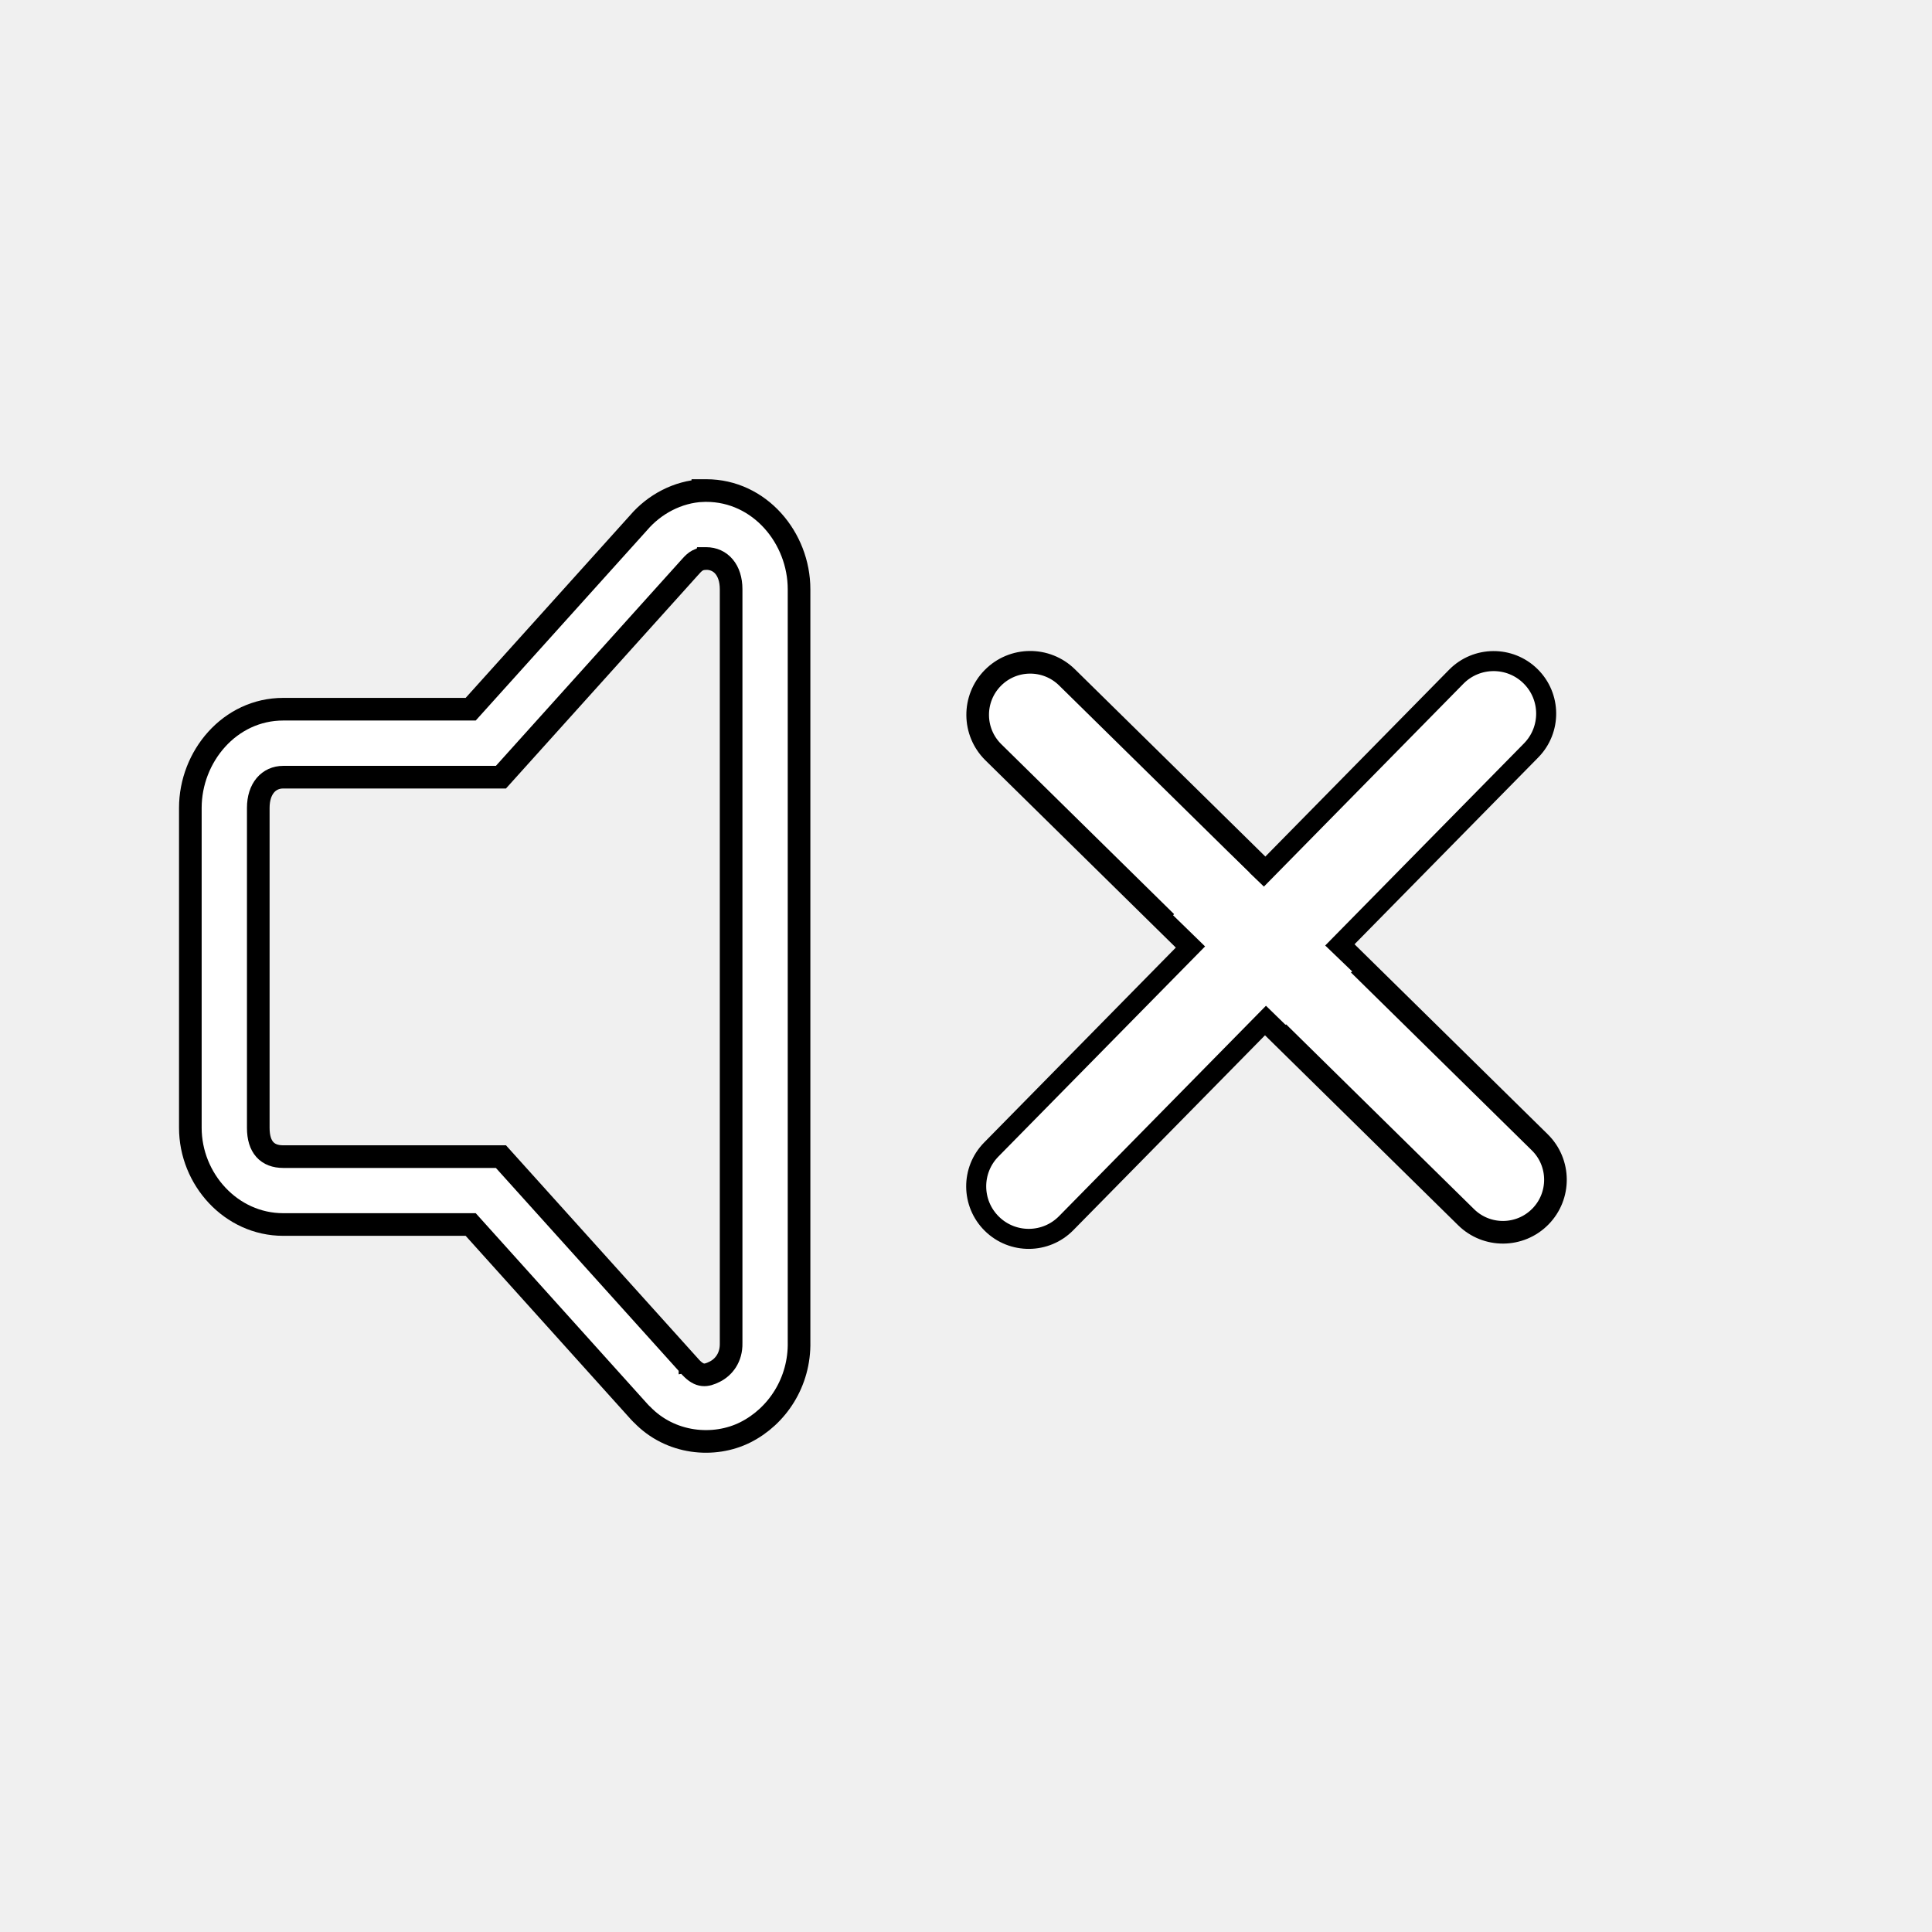
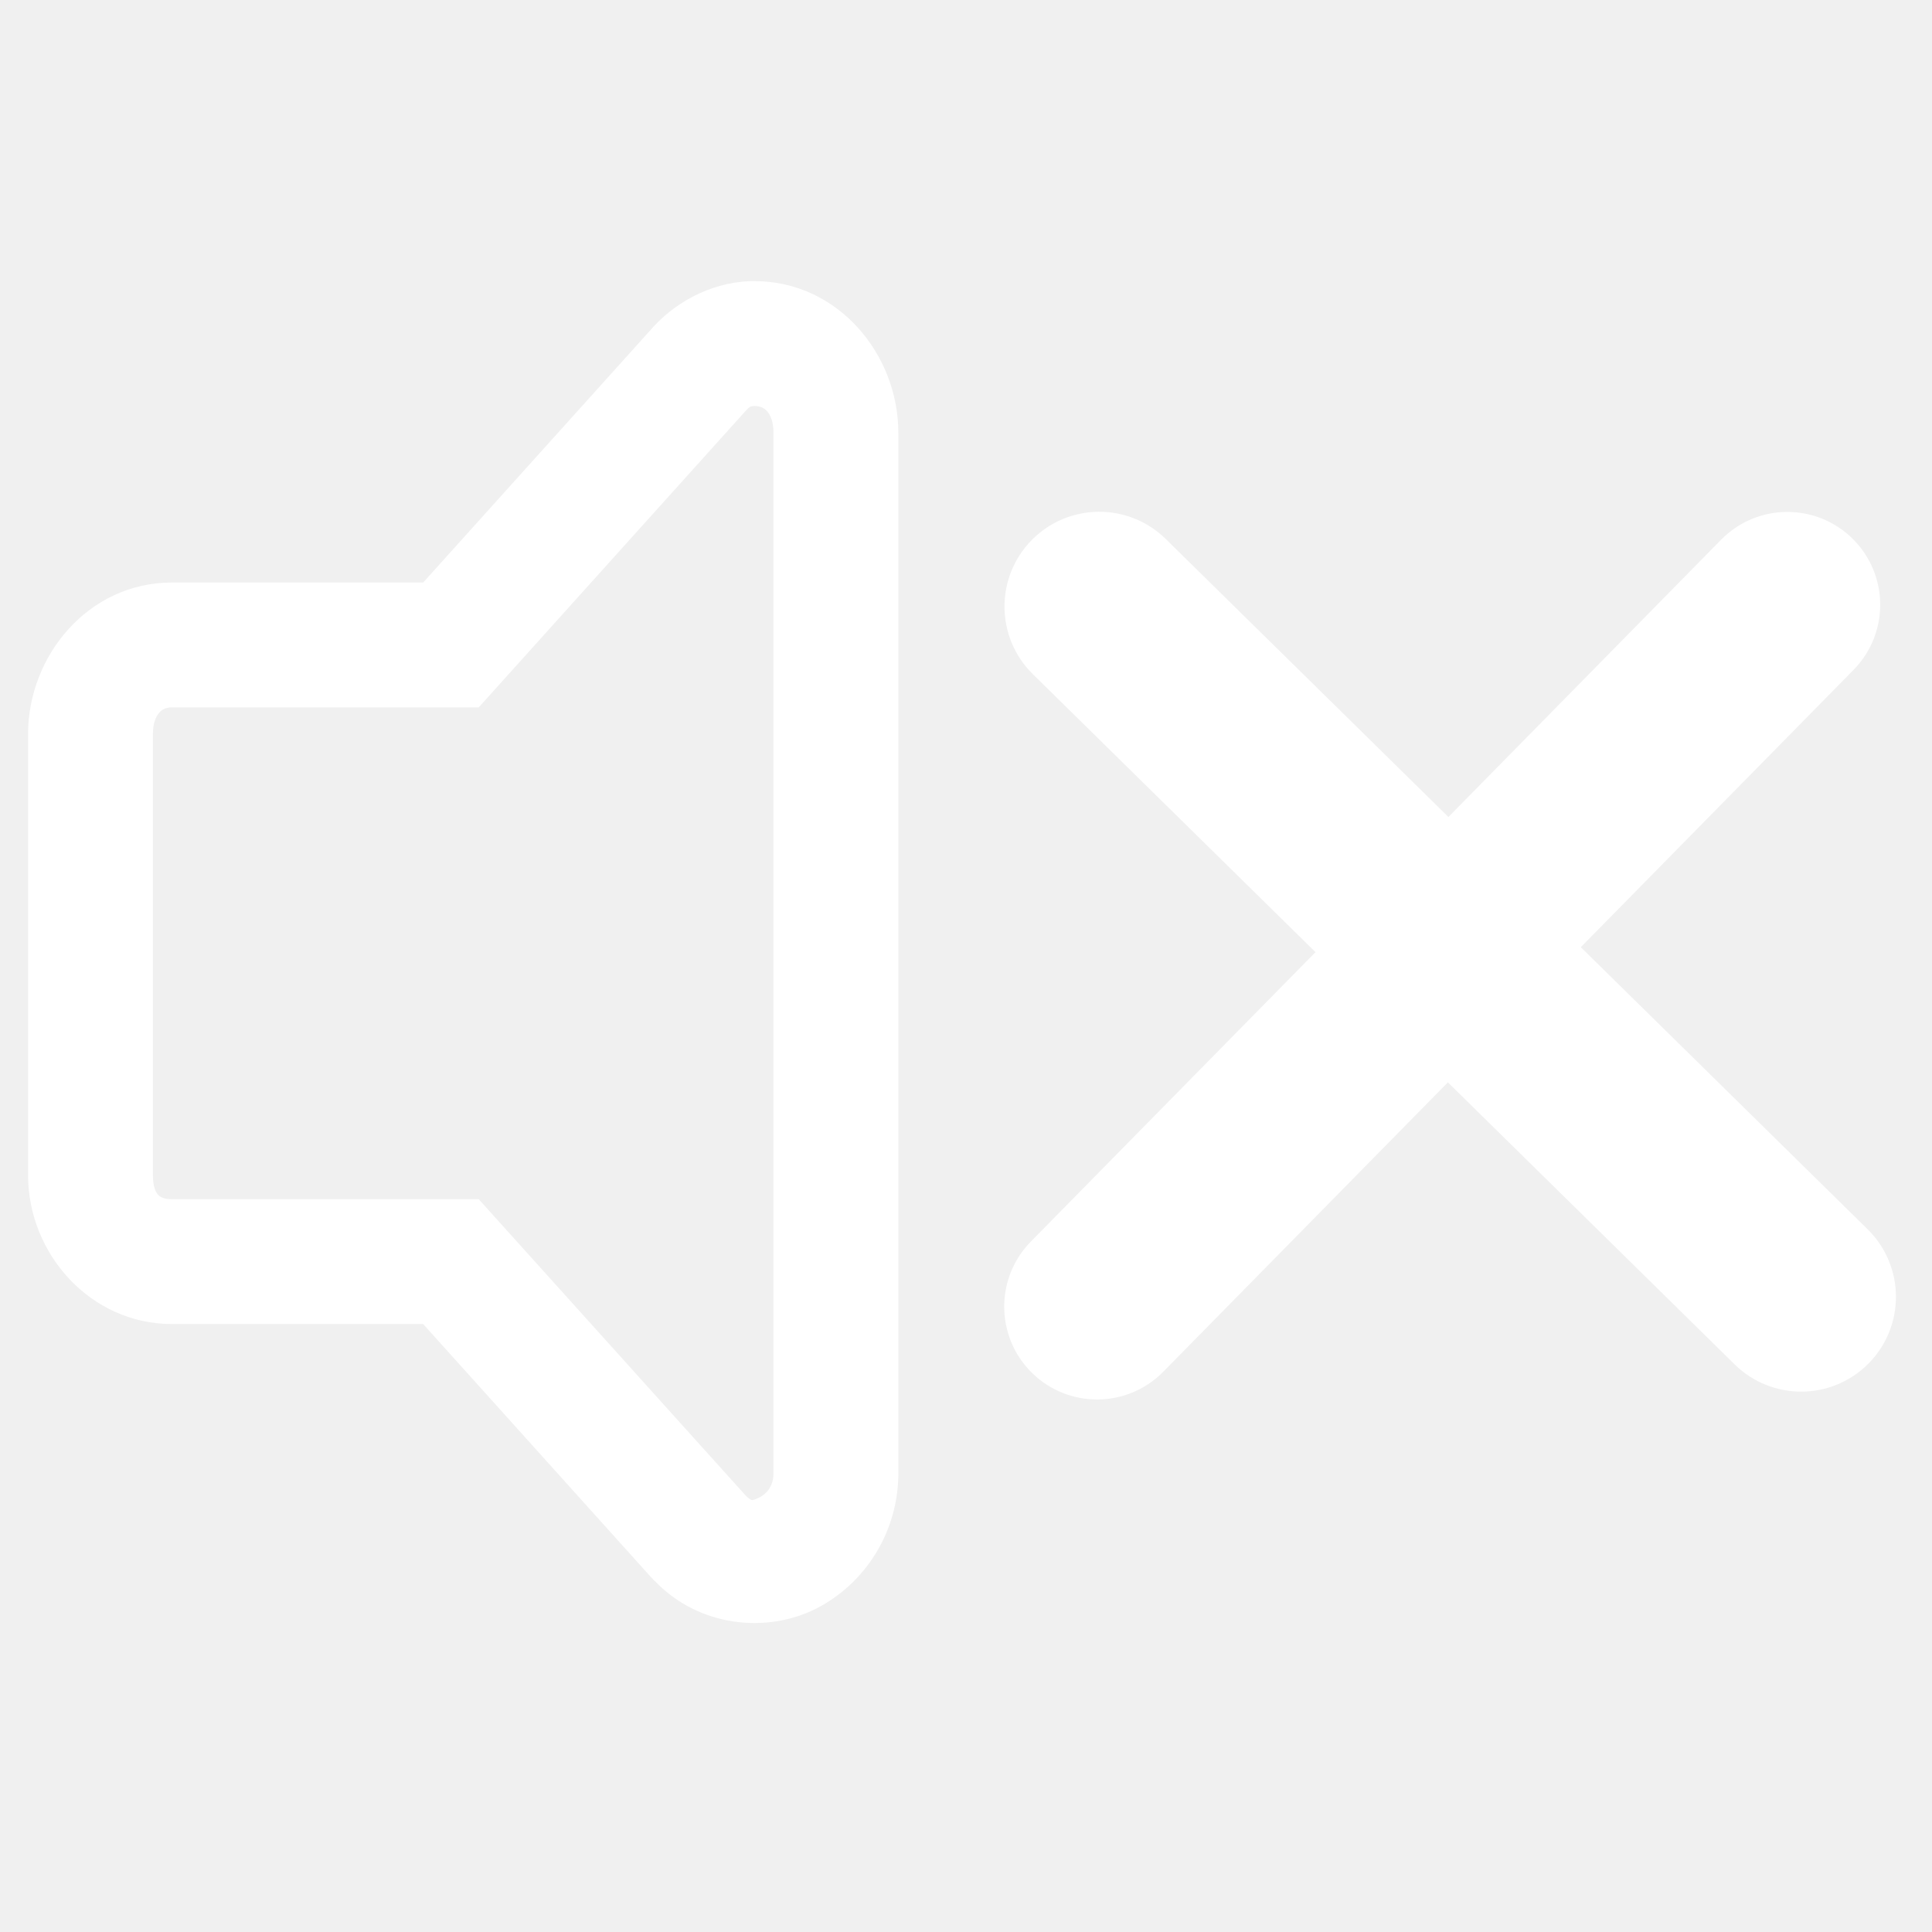
<svg xmlns="http://www.w3.org/2000/svg" width="256" height="256" id="svg2" version="1.1">
  <defs id="defs4" />
  <g id="layer1" transform="translate(0,-796.3622)">
    <g id="audio-volume-high" transform="matrix(2.882557,0,0,2.882557,-0.1408599,988.8342)">
-       <rect style="fill:#ff0000;fill-opacity:0;stroke:none" id="rect4168" width="84.378" height="84.378" x="1.3877788e-17" y="-62.378" />
-       <g id="audio-volume-high-8" transform="matrix(0.6622908,0,0,0.6622908,3.518009,3.999203)">
-         <path id="path4160" d="m 43.546,-72.808 c -1.752,0.076 -3.374,0.962 -4.457,2.228 l -11.658,12.947 -13.012,0 c -3.72,4.06e-4 -6.446,3.292 -6.446,6.851 l 0,22.202 c 3.219e-4,3.559 2.819,6.713 6.446,6.713 l 13.012,0 11.695,12.993 c 0.057,0.065 0.116,0.125 0.175,0.184 0.002,0.002 0.007,-0.002 0.009,0 1.976,2.067 5.006,2.344 7.192,1.243 2.189,-1.102 3.781,-3.475 3.72,-6.29 l 0,-52.222 c -3.16e-4,-3.559 -2.726,-6.851 -6.446,-6.851 -0.069,-9.79e-4 -0.143,-0.002 -0.212,0 l -0.009,0 -0.009,0 z m 0.193,4.715 0.009,0 0.028,0 c 1.001,1.15e-4 1.731,0.788 1.731,2.136 l 0,52.296 0,0.028 c 0.022,1.007 -0.52,1.672 -1.133,1.98 -0.612,0.308 -1.043,0.36 -1.658,-0.285 l -0.028,-0.028 -0.018,-0.018 c -0.005,-0.006 -0.016,-0.017 -0.018,-0.018 l 0,-0.009 -13.122,-14.568 -15.111,0 c -1.095,5.6e-5 -1.731,-0.65 -1.731,-1.998 l 0,-22.202 c 1.23e-4,-1.348 0.73,-2.136 1.731,-2.136 l 15.111,0 13.122,-14.577 0.018,-0.018 c 0.377,-0.442 0.627,-0.56 1.068,-0.58 z" style="color:#000000;font-style:normal;font-variant:normal;font-weight:normal;font-stretch:normal;font-size:medium;line-height:normal;font-family:Sans;-inkscape-font-specification:Sans;text-indent:0;text-align:start;text-decoration:none;text-decoration-line:none;letter-spacing:normal;word-spacing:normal;text-transform:none;direction:ltr;block-progression:tb;writing-mode:lr-tb;baseline-shift:baseline;text-anchor:start;display:inline;overflow:visible;visibility:visible;fill:#ffffff;fill-opacity:1;fill-rule:nonzero;stroke:#000000;stroke-width:1.571;marker:none;enable-background:accumulate;stroke-miterlimit:4;stroke-dasharray:none;stroke-opacity:1" />
+       <rect style="fill:#ff0000;fill-opacity:0;stroke:none" id="rect4168" width="84.378" height="84.378" x="-5.947" y="-62.378" />
+       <g id="audio-volume-high-8" transform="matrix(0.7360623,0,0,0.7360623,-2.353302,4.450819)">
+         <path id="path4160" d="m 50.111,-78.229 c -2.173,0.094 -4.185,1.194 -5.528,2.764 l -14.459,16.058 -16.138,0 c -4.614,5.04e-4 -7.994,4.083 -7.995,8.497 l 0,27.536 c 3.992e-4,4.414 3.496,8.325 7.995,8.326 l 16.138,0 14.505,16.115 c 0.07,0.08 0.144,0.155 0.217,0.228 0.003,0.003 0.009,-0.003 0.011,0 2.451,2.564 6.208,2.907 8.92,1.542 2.714,-1.367 4.689,-4.31 4.614,-7.801 l 0,-64.768 c -3.92e-4,-4.414 -3.381,-8.497 -7.995,-8.497 -0.086,-0.001 -0.177,-0.003 -0.263,0 l -0.011,0 -0.011,0 z m 0.24,5.848 0.011,0 0.034,0 c 1.242,1.43e-4 2.147,0.978 2.147,2.65 l 0,64.86 0,0.035 c 0.027,1.249 -0.645,2.073 -1.405,2.456 -0.759,0.382 -1.293,0.446 -2.056,-0.354 l -0.034,-0.035 -0.023,-0.023 c -0.007,-0.008 -0.02,-0.02 -0.023,-0.023 l 0,-0.012 -16.275,-18.068 -18.742,0 c -1.358,7e-5 -2.147,-0.806 -2.147,-2.478 l 0,-27.536 c 1.52e-4,-1.672 0.906,-2.65 2.147,-2.65 l 18.742,0 16.275,-18.079 0.023,-0.023 c 0.468,-0.548 0.778,-0.694 1.325,-0.72 z" style="color:#000000;font-style:normal;font-variant:normal;font-weight:normal;font-stretch:normal;font-size:medium;line-height:normal;font-family:Sans;-inkscape-font-specification:Sans;text-indent:0;text-align:start;text-decoration:none;text-decoration-line:none;letter-spacing:normal;word-spacing:normal;text-transform:none;direction:ltr;block-progression:tb;writing-mode:lr-tb;baseline-shift:baseline;text-anchor:start;display:inline;overflow:visible;visibility:visible;fill:#ffffff;fill-opacity:1;fill-rule:nonzero;stroke:#ffffff;stroke-width:1.949;stroke-miterlimit:4;stroke-dasharray:none;stroke-opacity:1;marker:none;enable-background:accumulate" />
        <rect style="fill:#ff0000;fill-opacity:0;stroke:none" id="rect4168-7" width="84.378" height="84.378" x="15.061" y="-77.064" />
-         <rect style="fill:#ffffff;fill-opacity:1;stroke:#000000;stroke-width:1.571;stroke-linecap:round;stroke-linejoin:round;stroke-miterlimit:4;stroke-dasharray:none;stroke-opacity:1" id="rect4156" width="53.311" height="7.291" x="3.461" y="-90.923" ry="3.645" transform="matrix(0.7129666,0.701198,-0.701198,0.7129666,0,0)" />
-         <rect style="fill:#ffffff;fill-opacity:1;stroke:#000000;stroke-width:1.39;stroke-linecap:round;stroke-linejoin:round;stroke-miterlimit:4;stroke-dasharray:none;stroke-opacity:1" id="rect4156-7" width="53.311" height="7.291" x="60.227" y="26.336" ry="3.645" transform="matrix(0.701198,-0.7129666,0.7129666,0.701198,0,0)" />
-         <path style="fill:#ffffff;fill-opacity:1;fill-rule:evenodd;stroke:none;stroke-width:0.524px;stroke-linecap:butt;stroke-linejoin:miter;stroke-opacity:1" d="m 83.986,-35.728 -7.805,-7.606 3.968,-4.233 8.466,8.135 z" id="path4182" />
      </g>
-       <g id="audio-volume-medium" transform="matrix(0.3469142,0,0,0.3469142,56.54809,38.29522)">
-         <path style="color:#000000;font-style:normal;font-variant:normal;font-weight:normal;font-stretch:normal;font-size:medium;line-height:normal;font-family:Sans;-inkscape-font-specification:Sans;text-indent:0;text-align:start;text-decoration:none;text-decoration-line:none;letter-spacing:normal;word-spacing:normal;text-transform:none;direction:ltr;block-progression:tb;writing-mode:lr-tb;baseline-shift:baseline;text-anchor:start;display:inline;overflow:visible;visibility:visible;fill:#f7f7f7;fill-opacity:1;fill-rule:nonzero;stroke:none;stroke-width:1;marker:none;enable-background:accumulate" d="M 8.545,4.001 C 8.173,4.017 7.829,4.205 7.6,4.474 l -2.473,2.746 -2.76,0 C 1.578,7.22 1,7.918 1,8.673 l 0,4.709 c 6.83e-5,0.755 0.598,1.424 1.367,1.424 l 2.76,0 2.48,2.756 c 0.012,0.014 0.025,0.026 0.037,0.039 4.333e-4,4.54e-4 0.002,-4.54e-4 0.002,0 0.419,0.438 1.062,0.497 1.525,0.264 0.464,-0.234 0.802,-0.737 0.789,-1.334 l 0,-11.076 C 9.961,4.699 9.383,4.001 8.594,4.001 c -0.015,-2.137e-4 -0.03,-4.887e-4 -0.045,0 l -0.002,0 -0.002,0 z m 0.041,1 0.002,0 0.006,0 c 0.212,2.41e-5 0.367,0.167 0.367,0.453 l 0,11.092 0,0.006 c 0.005,0.214 -0.11,0.355 -0.24,0.42 -0.13,0.065 -0.221,0.076 -0.352,-0.061 l -0.006,-0.006 -0.004,-0.004 c -0.001,-0.001 -0.003,-0.004 -0.004,-0.004 l 0,-0.002 -2.783,-3.09 -3.205,0 C 2.135,13.806 2,13.668 2,13.382 L 2,8.673 c 2.59e-5,-0.286 0.155,-0.453 0.367,-0.453 l 3.205,0 2.783,-3.092 0.004,-0.004 C 8.439,5.03 8.492,5.005 8.586,5.001 Z" id="path4205" />
-         <rect y="0" x="0" height="22" width="22" id="rect4207" style="fill:#ff0000;fill-opacity:0;stroke:none" />
-         <path style="color:#000000;font-style:normal;font-variant:normal;font-weight:normal;font-stretch:normal;font-size:medium;line-height:normal;font-family:sans-serif;text-indent:0;text-align:start;text-decoration:none;text-decoration-line:none;letter-spacing:normal;word-spacing:normal;text-transform:none;direction:ltr;block-progression:tb;writing-mode:lr-tb;baseline-shift:baseline;text-anchor:start;display:inline;overflow:visible;visibility:visible;fill:#f7f7f7;fill-opacity:1;fill-rule:evenodd;stroke:none;enable-background:accumulate" d="m 12.277,6.584 -0.555,0.832 c 0,0 0.268,0.167 0.598,0.717 C 12.65,8.682 13,9.583 13,11 c 0,1.417 -0.35,2.318 -0.68,2.867 -0.33,0.549 -0.598,0.717 -0.598,0.717 l 0.555,0.832 c 0,0 0.482,-0.333 0.902,-1.033 C 13.6,13.682 14,12.583 14,11 14,9.417 13.6,8.318 13.18,7.617 12.759,6.917 12.277,6.584 12.277,6.584 Z" id="path4209" />
-         <path style="color:#000000;font-style:normal;font-variant:normal;font-weight:normal;font-stretch:normal;font-size:medium;line-height:normal;font-family:sans-serif;text-indent:0;text-align:start;text-decoration:none;text-decoration-line:none;letter-spacing:normal;word-spacing:normal;text-transform:none;direction:ltr;block-progression:tb;writing-mode:lr-tb;baseline-shift:baseline;text-anchor:start;display:inline;overflow:visible;visibility:visible;fill:#f7f7f7;fill-opacity:1;fill-rule:evenodd;stroke:none;enable-background:accumulate" d="m 15.354,4.646 -0.707,0.707 c 0,0 0.436,0.429 0.906,1.369 C 16.023,7.663 16.5,9.083 16.5,11 c 0,1.917 -0.477,3.337 -0.947,4.277 -0.47,0.94 -0.906,1.369 -0.906,1.369 l 0.707,0.707 c 0,0 0.564,-0.571 1.094,-1.631 C 16.977,14.663 17.5,13.083 17.5,11 17.5,8.917 16.977,7.337 16.447,6.277 15.917,5.218 15.354,4.646 15.354,4.646 Z" id="path4211" />
-       </g>
-       <g transform="matrix(0.3469142,0,0,0.3469142,42.03965,37.36599)" id="audio-volume-low">
-         <path id="path4217" d="M 8.545,4.001 C 8.173,4.017 7.829,4.205 7.6,4.474 l -2.473,2.746 -2.76,0 C 1.578,7.22 1,7.918 1,8.673 l 0,4.709 c 6.83e-5,0.755 0.598,1.424 1.367,1.424 l 2.76,0 2.48,2.756 c 0.012,0.014 0.025,0.026 0.037,0.039 4.333e-4,4.54e-4 0.002,-4.54e-4 0.002,0 0.419,0.438 1.062,0.497 1.525,0.264 0.464,-0.234 0.802,-0.737 0.789,-1.334 l 0,-11.076 C 9.961,4.699 9.383,4.001 8.594,4.001 c -0.015,-2.137e-4 -0.03,-4.887e-4 -0.045,0 l -0.002,0 -0.002,0 z m 0.041,1 0.002,0 0.006,0 c 0.212,2.41e-5 0.367,0.167 0.367,0.453 l 0,11.092 0,0.006 c 0.005,0.214 -0.11,0.355 -0.24,0.42 -0.13,0.065 -0.221,0.076 -0.352,-0.061 l -0.006,-0.006 -0.004,-0.004 c -0.001,-0.001 -0.003,-0.004 -0.004,-0.004 l 0,-0.002 -2.783,-3.09 -3.205,0 C 2.135,13.806 2,13.668 2,13.382 L 2,8.673 c 2.59e-5,-0.286 0.155,-0.453 0.367,-0.453 l 3.205,0 2.783,-3.092 0.004,-0.004 C 8.439,5.03 8.492,5.005 8.586,5.001 Z" style="color:#000000;font-style:normal;font-variant:normal;font-weight:normal;font-stretch:normal;font-size:medium;line-height:normal;font-family:Sans;-inkscape-font-specification:Sans;text-indent:0;text-align:start;text-decoration:none;text-decoration-line:none;letter-spacing:normal;word-spacing:normal;text-transform:none;direction:ltr;block-progression:tb;writing-mode:lr-tb;baseline-shift:baseline;text-anchor:start;display:inline;overflow:visible;visibility:visible;fill:#f7f7f7;fill-opacity:1;fill-rule:nonzero;stroke:none;stroke-width:1;marker:none;enable-background:accumulate" />
-         <rect style="fill:#ff0000;fill-opacity:0;stroke:none" id="rect4219" width="22" height="22" x="0" y="0" />
-         <path id="path4221" d="m 12.277,6.584 -0.555,0.832 c 0,0 0.268,0.167 0.598,0.717 C 12.65,8.682 13,9.583 13,11 c 0,1.417 -0.35,2.318 -0.68,2.867 -0.33,0.549 -0.598,0.717 -0.598,0.717 l 0.555,0.832 c 0,0 0.482,-0.333 0.902,-1.033 C 13.6,13.682 14,12.583 14,11 14,9.417 13.6,8.318 13.18,7.617 12.759,6.917 12.277,6.584 12.277,6.584 Z" style="color:#000000;font-style:normal;font-variant:normal;font-weight:normal;font-stretch:normal;font-size:medium;line-height:normal;font-family:sans-serif;text-indent:0;text-align:start;text-decoration:none;text-decoration-line:none;letter-spacing:normal;word-spacing:normal;text-transform:none;direction:ltr;block-progression:tb;writing-mode:lr-tb;baseline-shift:baseline;text-anchor:start;display:inline;overflow:visible;visibility:visible;fill:#f7f7f7;fill-opacity:1;fill-rule:evenodd;stroke:none;enable-background:accumulate" />
-       </g>
-       <g id="audio-volume-muted" transform="matrix(0.3469142,0,0,0.3469142,42.03965,45.69193)">
-         <path style="color:#000000;font-style:normal;font-variant:normal;font-weight:normal;font-stretch:normal;font-size:medium;line-height:normal;font-family:Sans;-inkscape-font-specification:Sans;text-indent:0;text-align:start;text-decoration:none;text-decoration-line:none;letter-spacing:normal;word-spacing:normal;text-transform:none;direction:ltr;block-progression:tb;writing-mode:lr-tb;baseline-shift:baseline;text-anchor:start;display:inline;overflow:visible;visibility:visible;fill:#f7f7f7;fill-opacity:1;fill-rule:nonzero;stroke:none;stroke-width:1;marker:none;enable-background:accumulate" d="M 8.545,4.001 C 8.173,4.017 7.829,4.205 7.6,4.474 l -2.473,2.746 -2.76,0 C 1.578,7.22 1,7.918 1,8.673 l 0,4.709 c 6.83e-5,0.755 0.598,1.424 1.367,1.424 l 2.76,0 2.48,2.756 c 0.012,0.014 0.025,0.026 0.037,0.039 4.333e-4,4.54e-4 0.002,-4.54e-4 0.002,0 0.419,0.438 1.062,0.497 1.525,0.264 0.464,-0.234 0.802,-0.737 0.789,-1.334 l 0,-11.076 C 9.961,4.699 9.383,4.001 8.594,4.001 c -0.015,-2.137e-4 -0.03,-4.887e-4 -0.045,0 l -0.002,0 -0.002,0 z m 0.041,1 0.002,0 0.006,0 c 0.212,2.41e-5 0.367,0.167 0.367,0.453 l 0,11.092 0,0.006 c 0.005,0.214 -0.11,0.355 -0.24,0.42 -0.13,0.065 -0.221,0.076 -0.352,-0.061 l -0.006,-0.006 -0.004,-0.004 c -0.001,-0.001 -0.003,-0.004 -0.004,-0.004 l 0,-0.002 -2.783,-3.09 -3.205,0 C 2.135,13.806 2,13.668 2,13.382 L 2,8.673 c 2.59e-5,-0.286 0.155,-0.453 0.367,-0.453 l 3.205,0 2.783,-3.092 0.004,-0.004 C 8.439,5.03 8.492,5.005 8.586,5.001 Z" id="path4227" />
-         <rect y="0" x="0" height="22" width="22" id="rect4229" style="fill:#ff0000;fill-opacity:0;stroke:none" />
+       <g id="audio-volume-medium" transform="matrix(0.5150788,0,0,0.5150788,47.07843,0.614559)">
+         <rect style="fill:#ffffff;fill-opacity:1;stroke:#ffffff;stroke-width:3;stroke-linecap:round;stroke-linejoin:round;stroke-miterlimit:4;stroke-dasharray:none;stroke-opacity:1" id="rect4156" width="101.775" height="13.918" x="-55.89" y="-66.407" ry="6.959" transform="matrix(0.7129666,0.701198,-0.701198,0.7129666,0,0)" />
+         <rect style="fill:#ffffff;fill-opacity:1;stroke:#ffffff;stroke-width:2.653;stroke-linecap:round;stroke-linejoin:round;stroke-miterlimit:4;stroke-dasharray:none;stroke-opacity:1" id="rect4156-7" width="101.775" height="13.918" x="7.804" y="-12.22" ry="6.959" transform="matrix(0.701198,-0.7129666,0.7129666,0.701198,0,0)" />
+         <path style="fill:#ffffff;fill-opacity:1;fill-rule:evenodd;stroke:none;stroke-width:0.524px;stroke-linecap:butt;stroke-linejoin:miter;stroke-opacity:1" d="m 40.628,-35.62 -14.9,-14.521 7.576,-8.081 16.162,15.531 z" id="path4182" />
      </g>
    </g>
  </g>
</svg>
